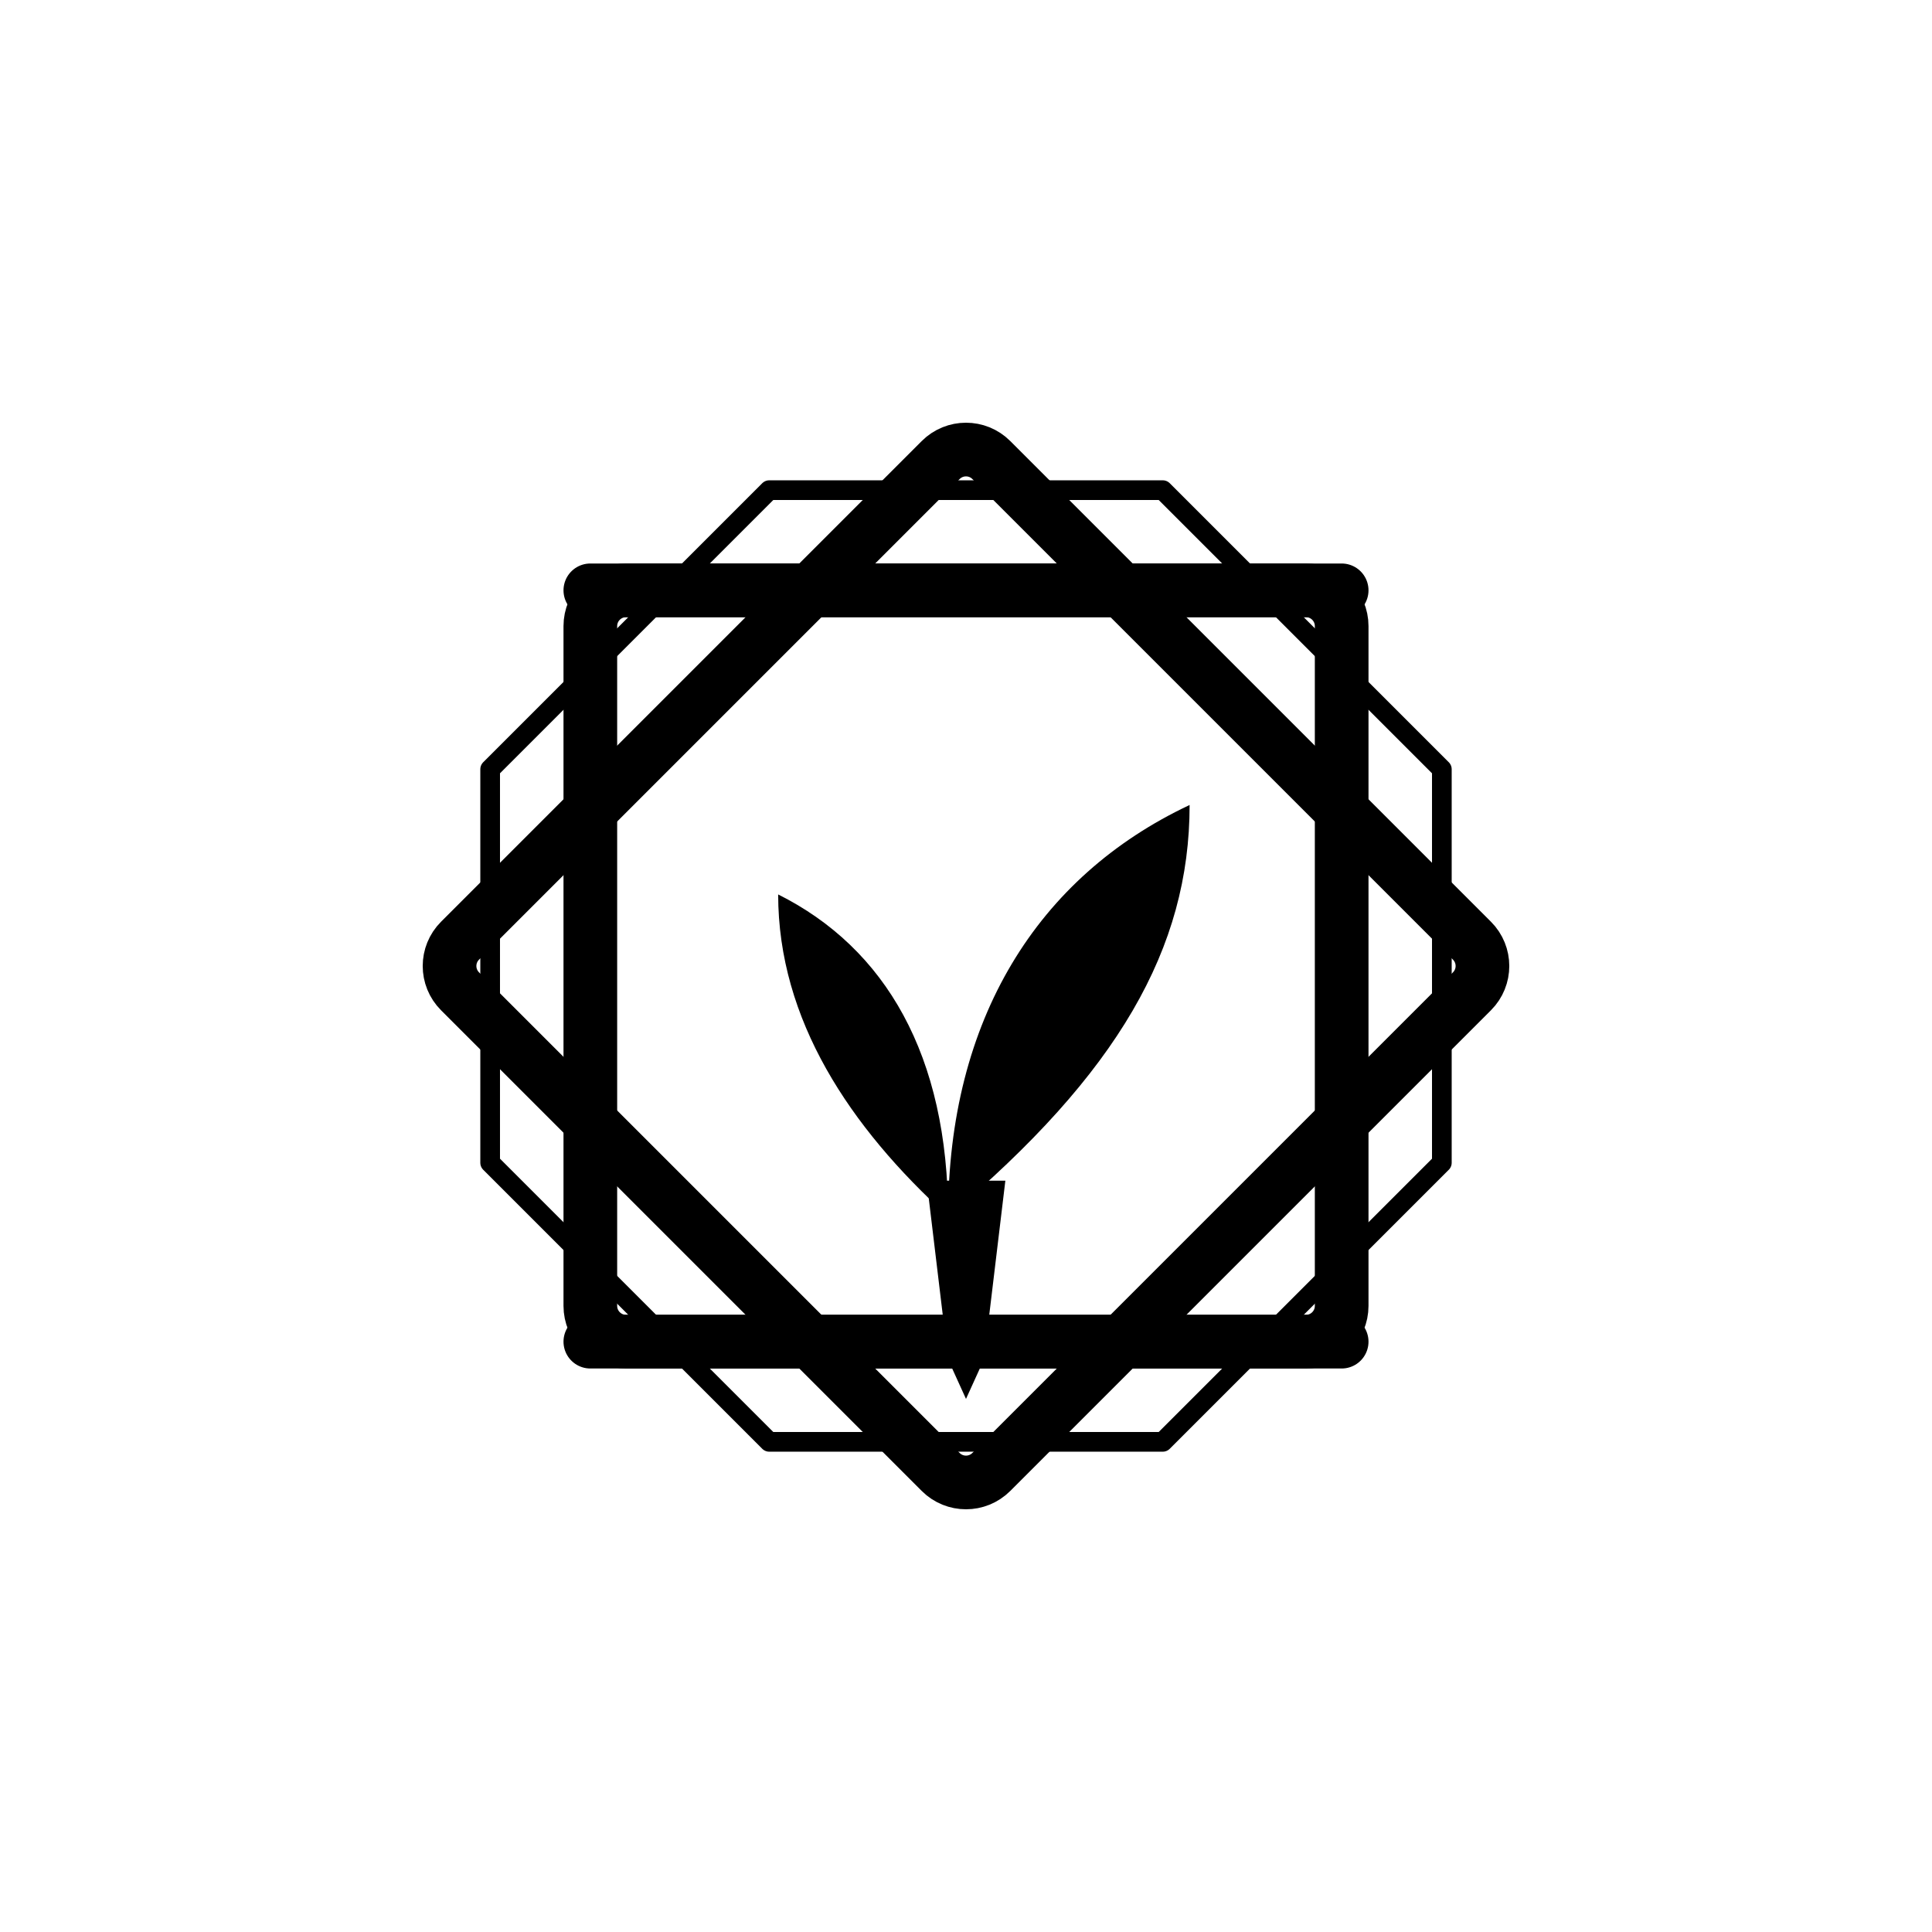
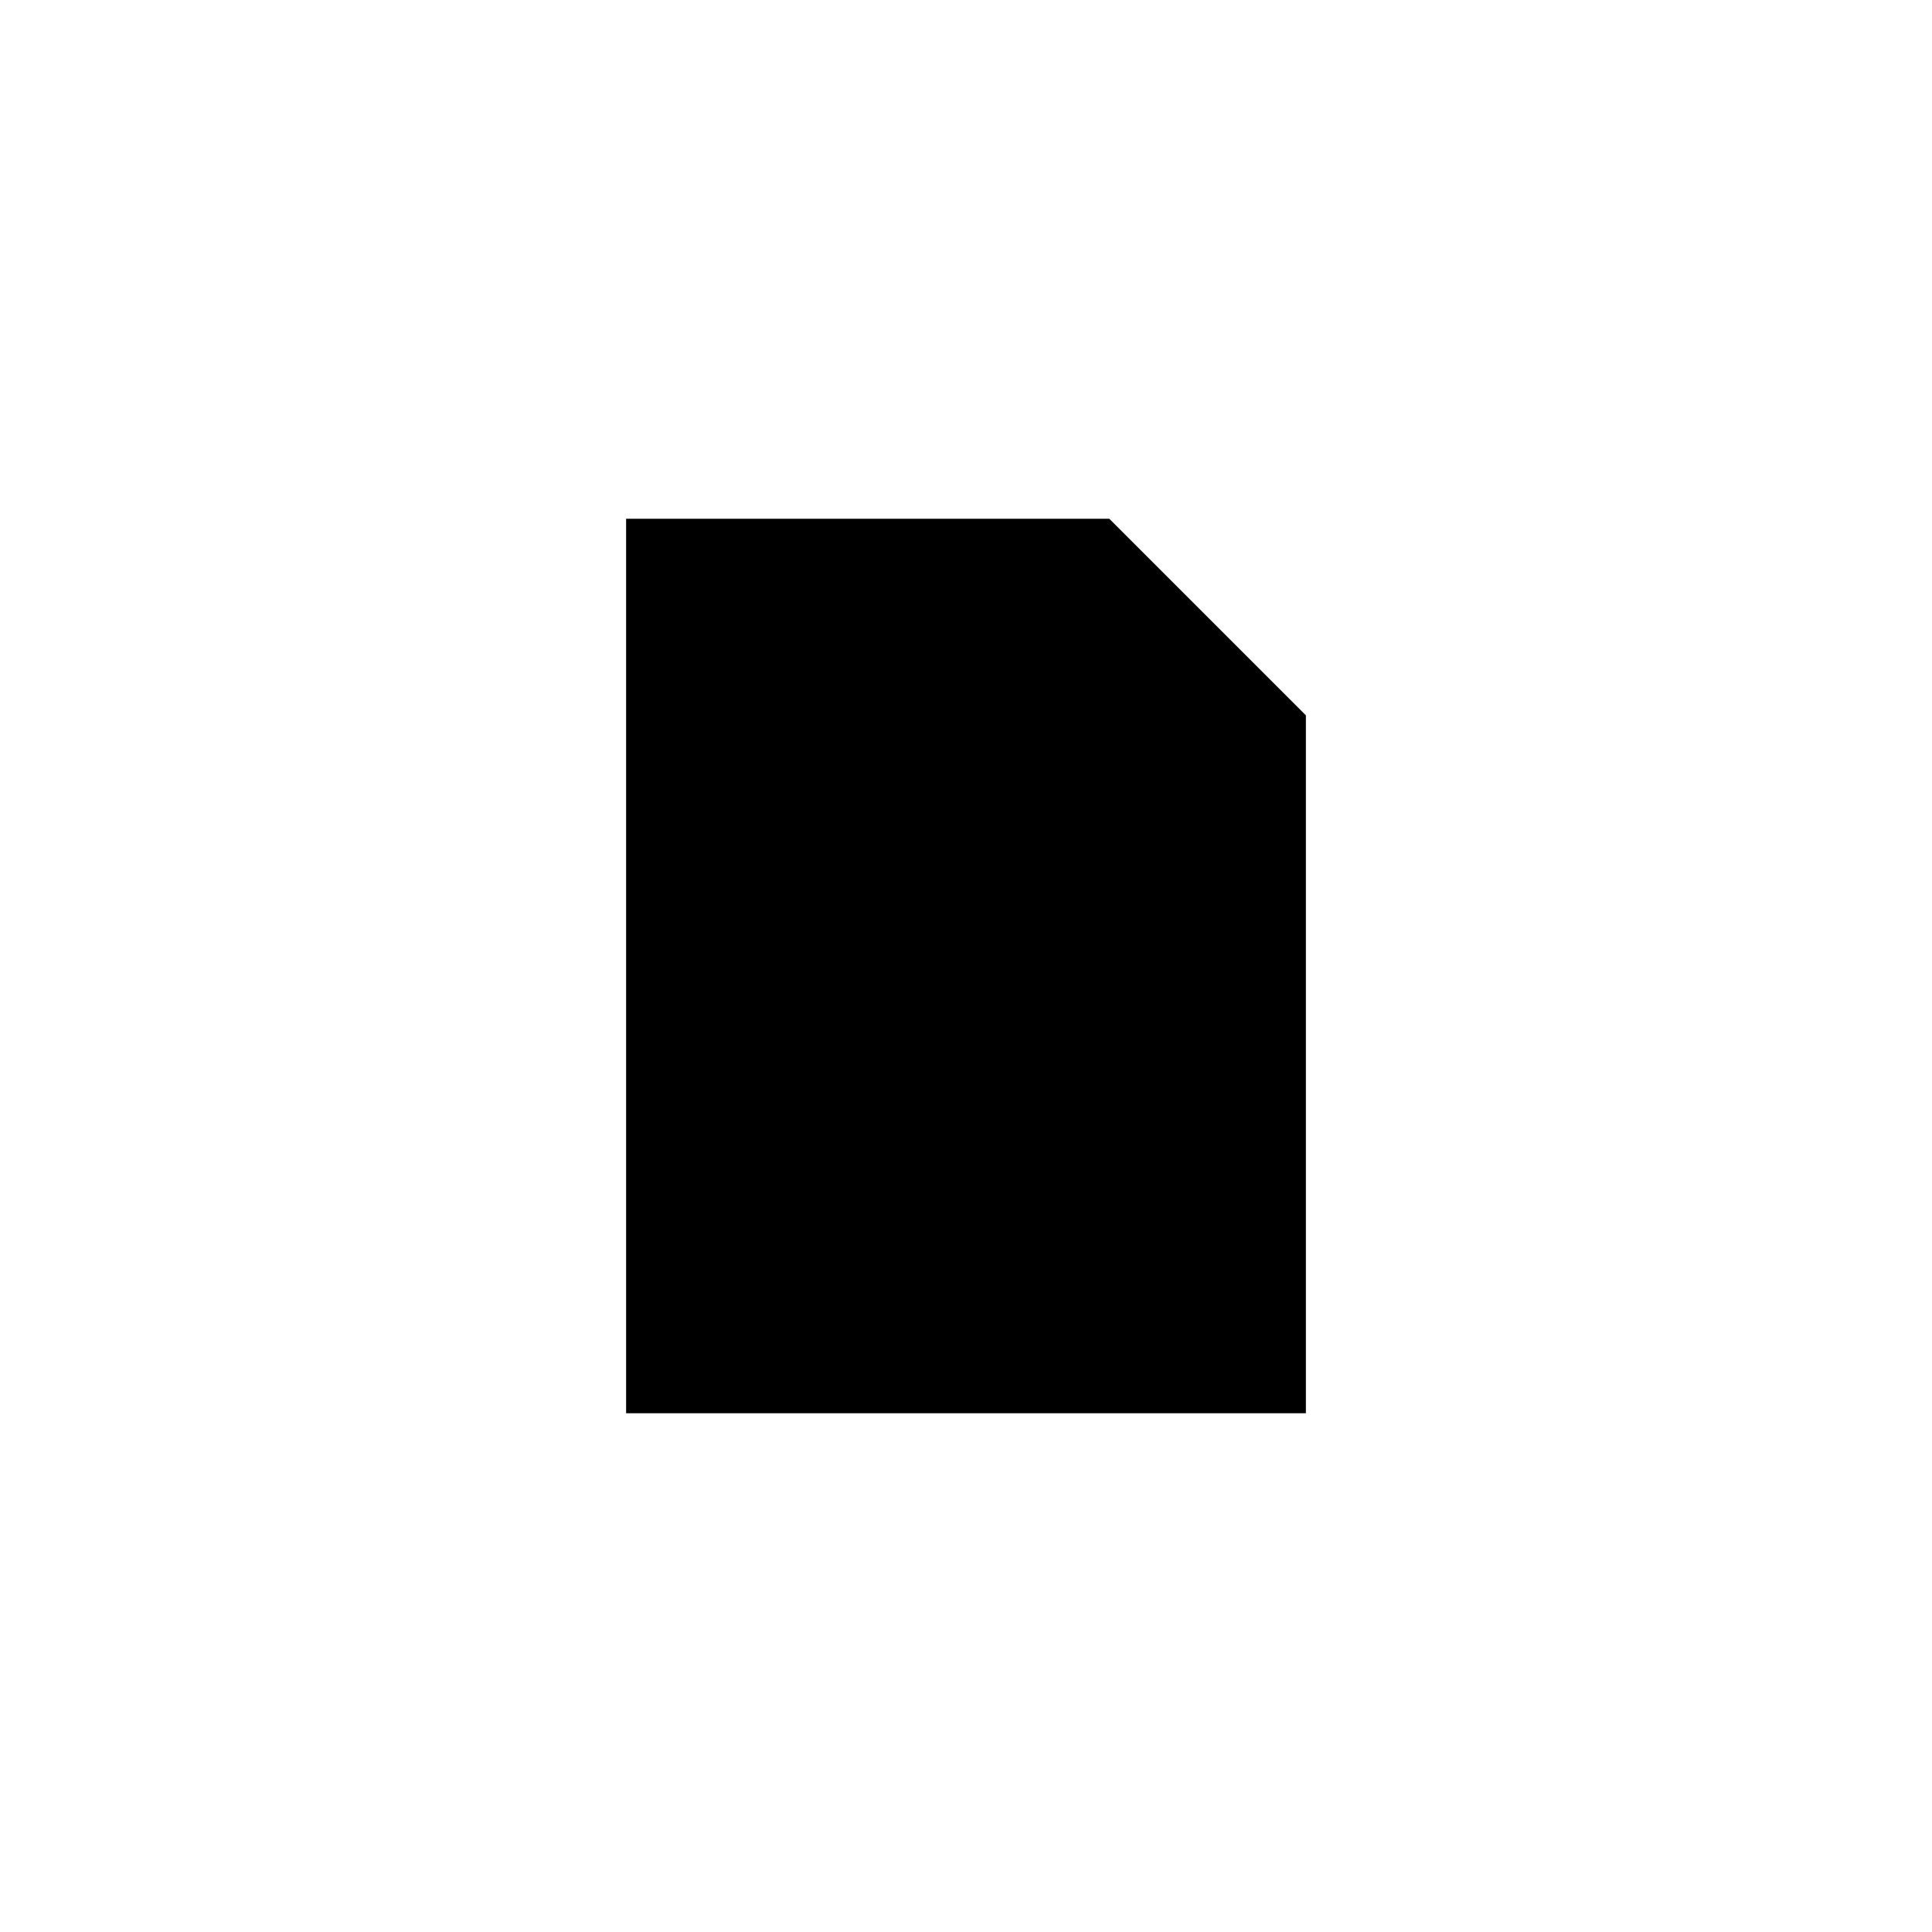
<svg xmlns="http://www.w3.org/2000/svg" viewBox="0 0 108 108" width="108" height="108">
  <g transform="translate(54 54)">
-     <g stroke-linecap="round" stroke-linejoin="round" fill="none">
-       <rect x="-21" y="-21" width="42" height="42" rx="2" stroke="#000000" stroke-width="3" />
-       <rect x="-21" y="-21" width="42" height="42" rx="2" transform="rotate(45)" stroke="#000000" stroke-width="3" />
-       <path d="M -21 -21 H 21 M -21 21 H 21" stroke="#000000" stroke-width="3" />
-       <path d="M -11 -26.6 L 11 -26.6 L 26.6 -11 L 26.6 11 L 11 26.6                L -11 26.6 L -26.6 11 L -26.6 -11 Z" stroke="#000000" stroke-width="1.1" opacity="1" />
+     <path d="M -19 -25 L 8 -25 L 19 -14 L 19 25 L -19 25 Z" fill="#000000" />
+     <path d="M 8 -25 L 8 -14 L 19 -14 Z" fill="#000000" />
+     <g fill="#000000">
+       <path d="M -10 -8 L -3.4 -8 L 0 -1.6 L 3.4 -8 L 10 -8 L 3.6 3 L 10.4 14 L 3.6 14                L 0 7.6 L -3.6 14 L -10.4 14 L -3.6 3 Z" />
+       <rect x="-12" y="-9.6" width="5.2" height="1.8" rx="0.8" />
+       <rect x="6.8" y="-9.6" width="5.2" height="1.8" rx="0.8" />
+       <rect x="-12.6" y="14" width="5.6" height="1.8" rx="0.8" />
+       <rect x="7" y="14" width="5.6" height="1.8" rx="0.8" />
    </g>
-     <path d="M -1 14 C -1 3, 4 -5, 12.5 -9 C 12.5 -1, 8.5 6, -1 14 Z" fill="#000000" />
-     <path d="M -1 14 C -1 5, -4.5 -1, -10.5 -4 C -10.5 3, -6.5 9, -1 14 Z" fill="#000000" />
-     <path d="M -2.2 12 L 2.2 12 L 1.0 22 L 0 24.2 L -1.0 22 Z" fill="#000000" />
-     <circle cx="0" cy="16" r="1.4" fill="#000000" />
  </g>
</svg>
